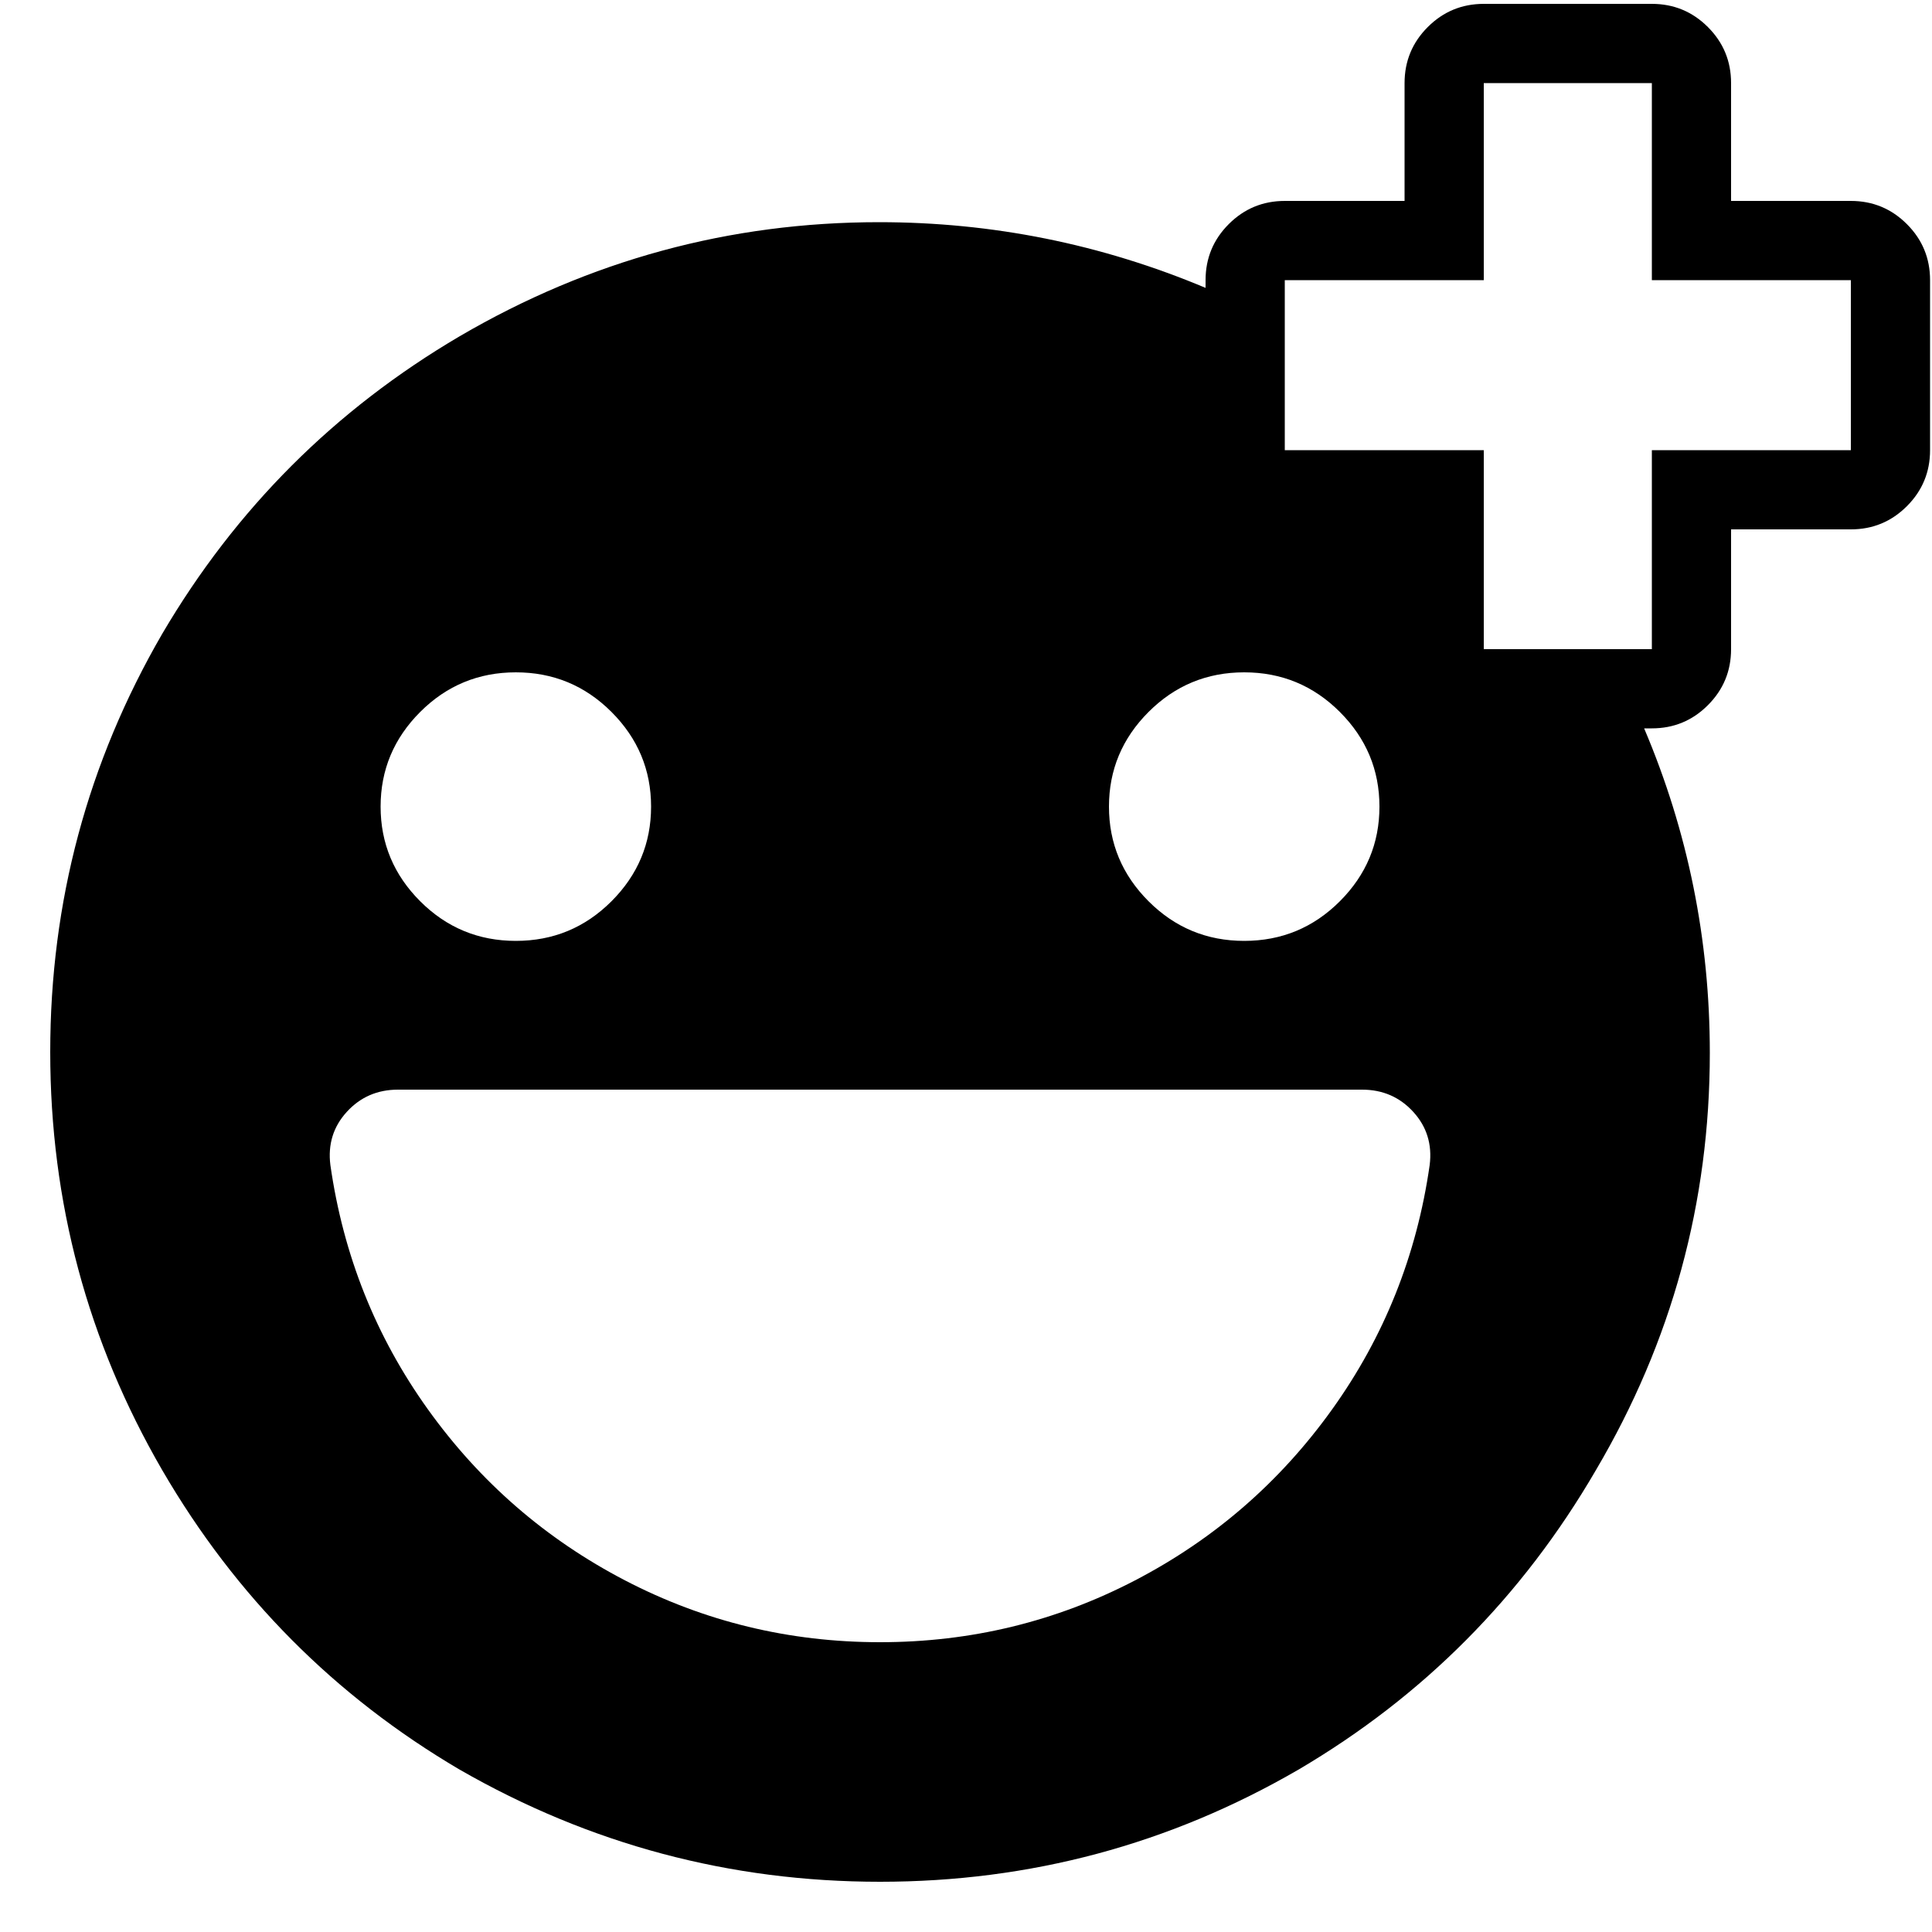
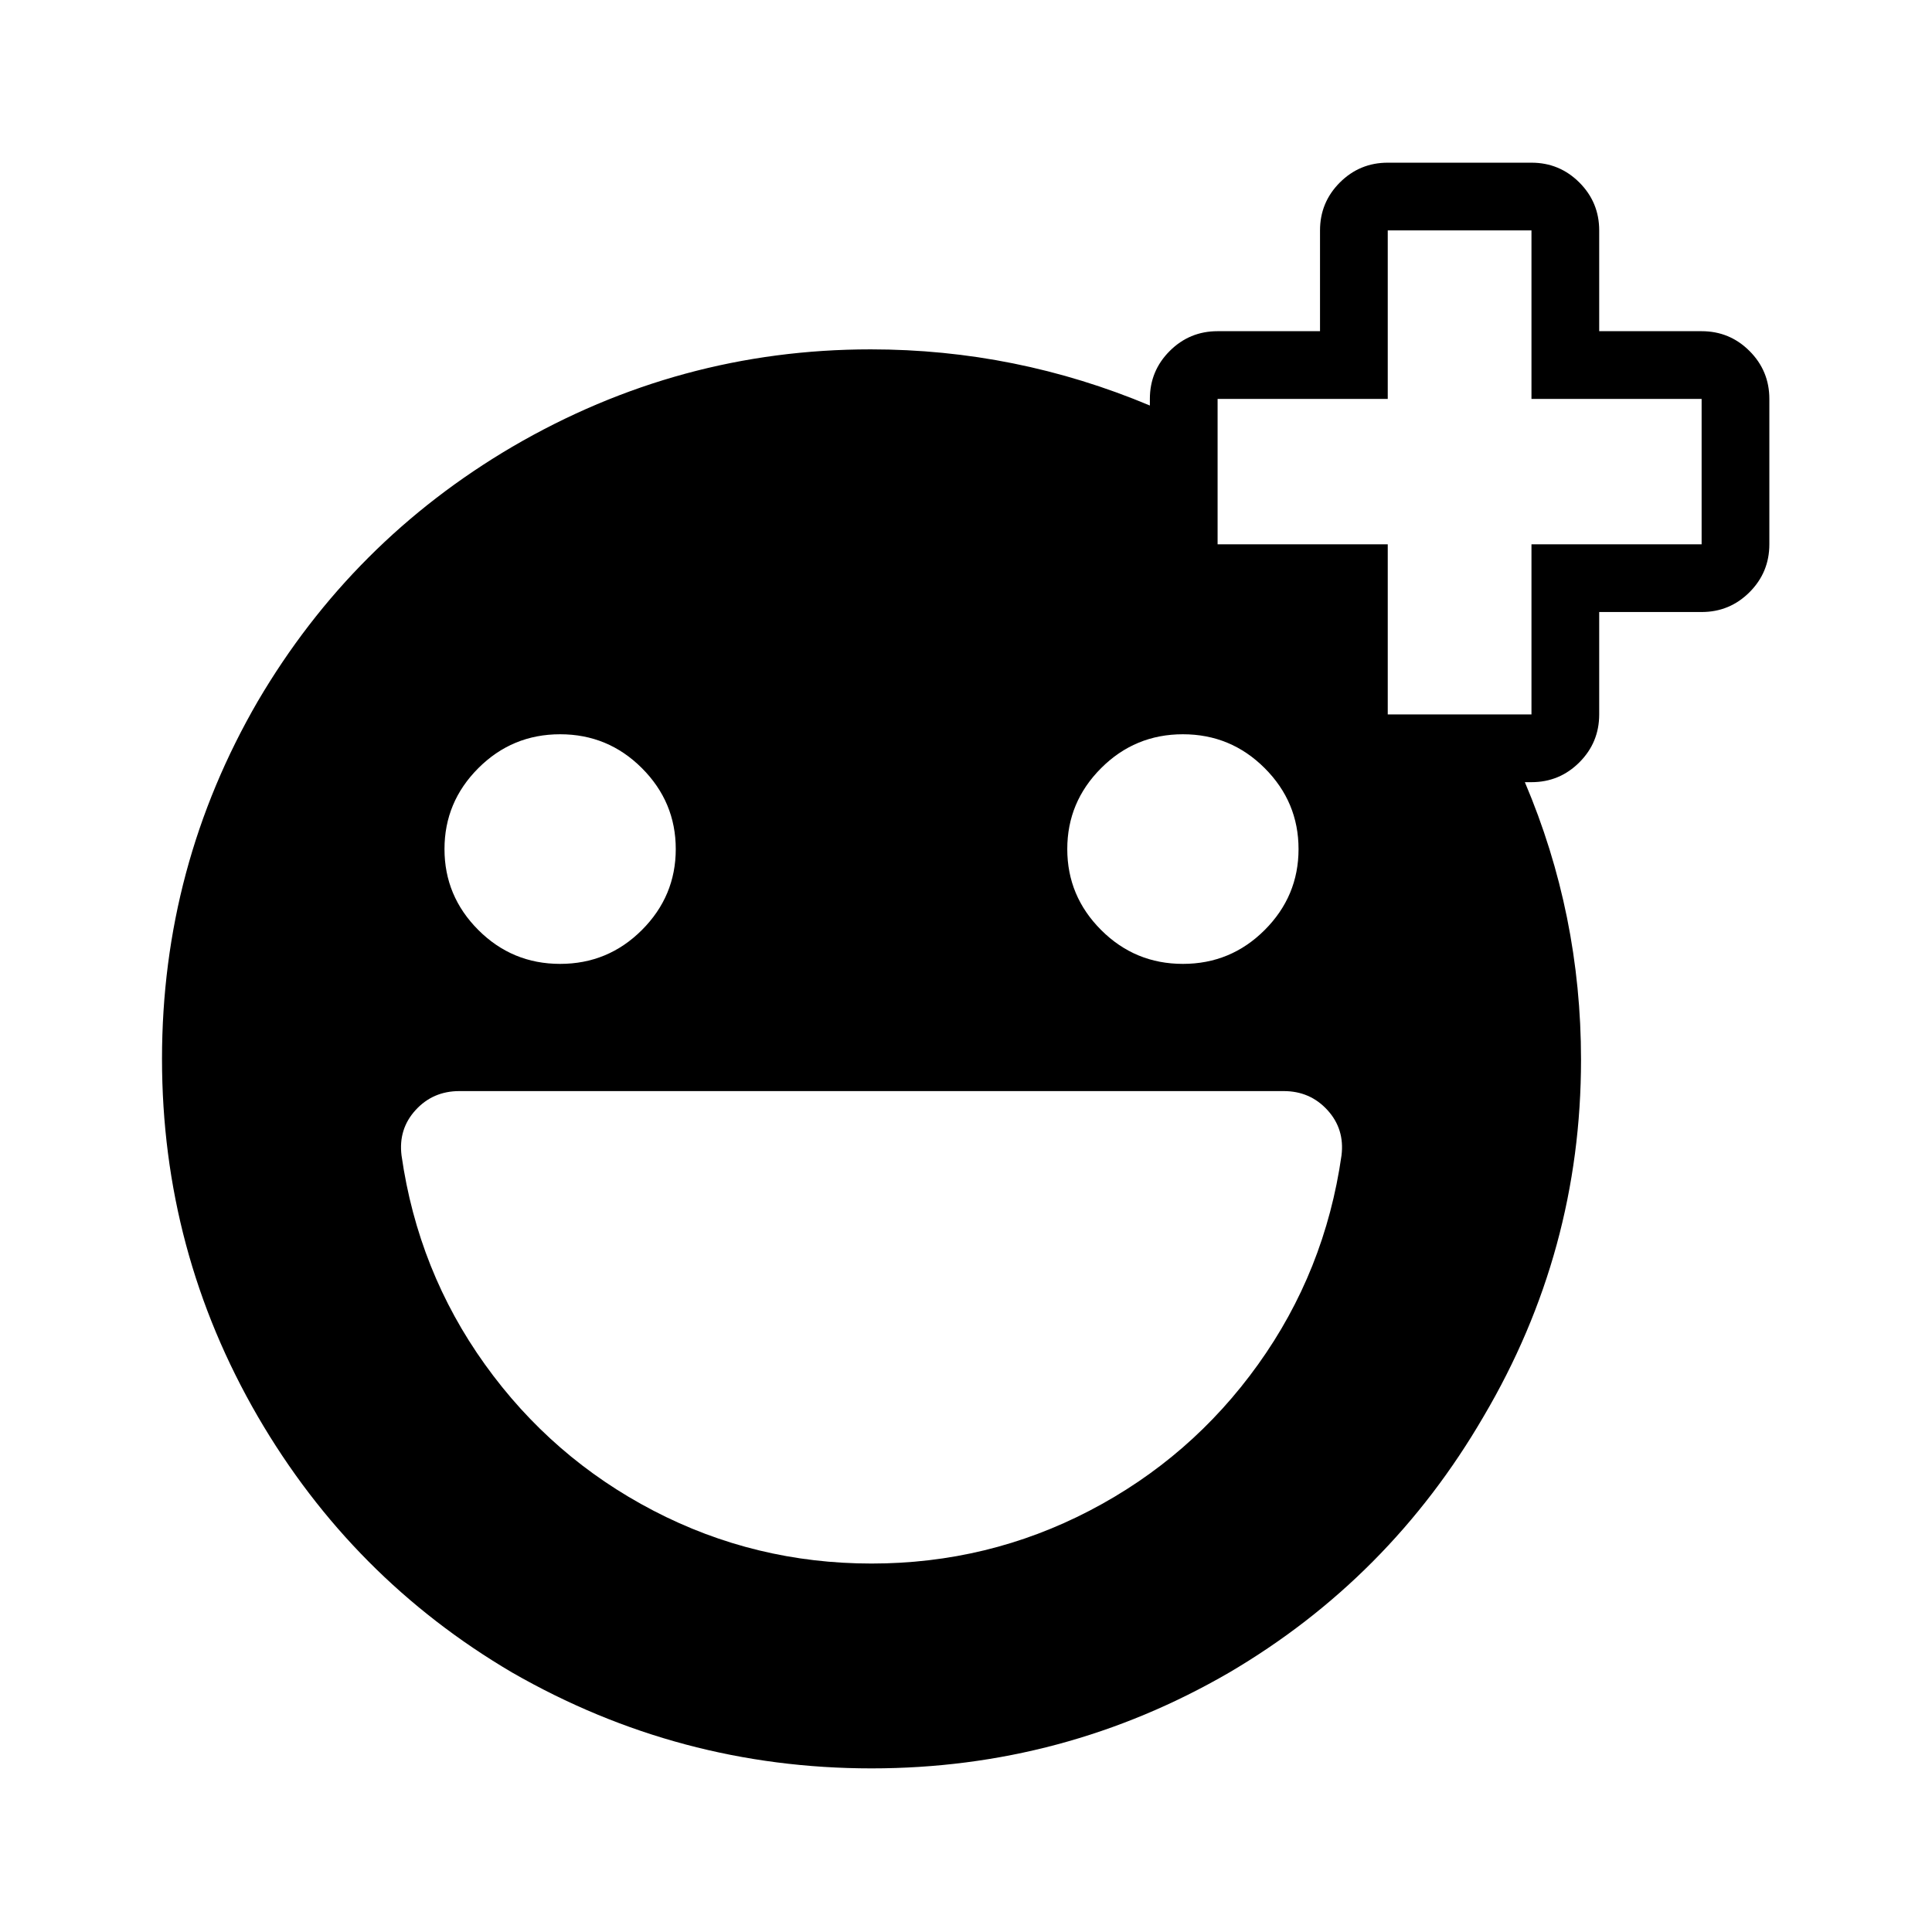
- <svg xmlns="http://www.w3.org/2000/svg" fill="currentColor" viewBox="0 0 1000 1000">
+ <svg xmlns="http://www.w3.org/2000/svg" fill="currentColor" viewBox="-72.07 -95.508 1169.531 1167.578" width="24" height="24" color="currentColor">
  <path d="M958 104h-62V43q0-17-12-29T855 2h-87q-17 0-29 12t-12 29v61h-62q-17 0-29 12t-12 29v4q-81-34-169-34-116 0-217 59-97 57-154 154-58 100-58 216.5T84 761q57 98 154 155 101 58 217.5 58T672 916q97-57 154-155 59-100 59-216 0-88-34-168h4q17 0 29-12t12-29v-62h62q17 0 29-12t12-29v-88q0-17-12-29t-29-12zM644 348q29 0 49.5 20.5t20.5 49-20.5 49T644 487t-49.5-20.5-20.5-49 20.5-49T644 348zm-377 0q29 0 49.5 20.5t20.5 49-20.5 49T267 487t-49.5-20.5-20.5-49 20.5-49T267 348zm473 255q-10 70-50.5 126.5t-102 88.5-132 32-132-32-102-88.5T171 603q-2-16 8.5-27.5T206 564h499q16 0 26.5 11.5T740 603zm218-370H855v103h-87V233H665v-88h103V43h87v102h103v88z" />
</svg>
